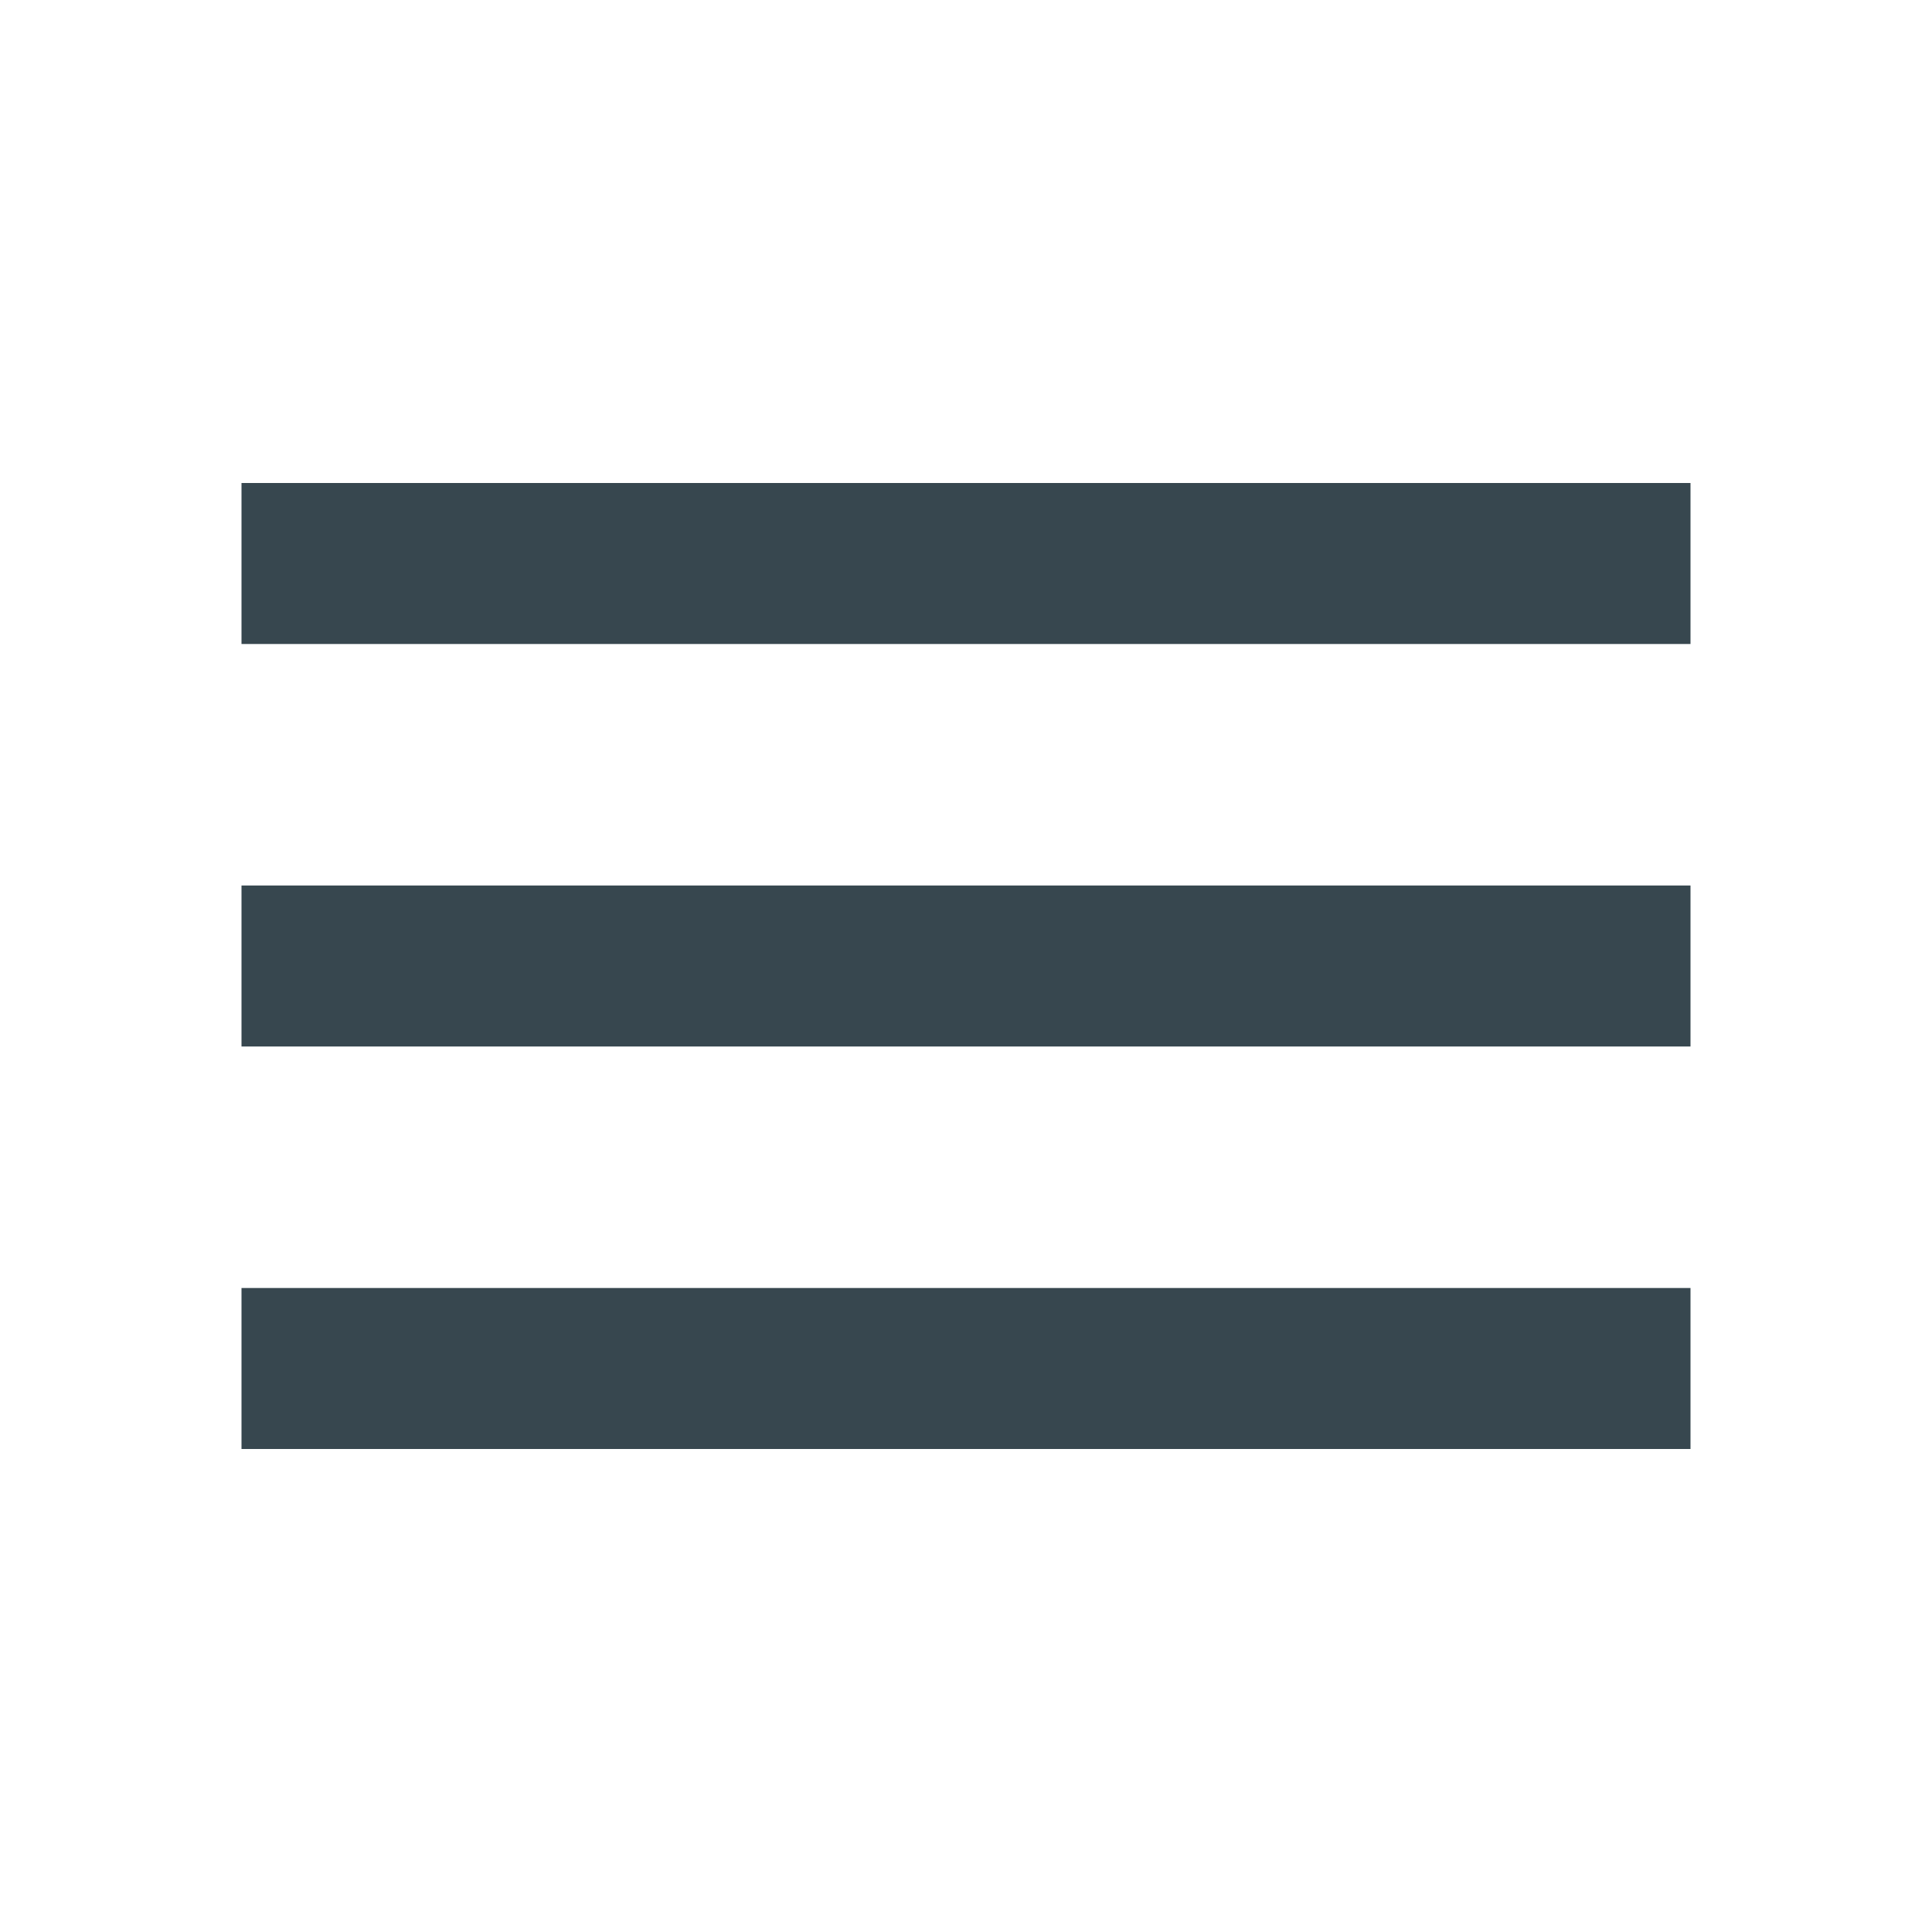
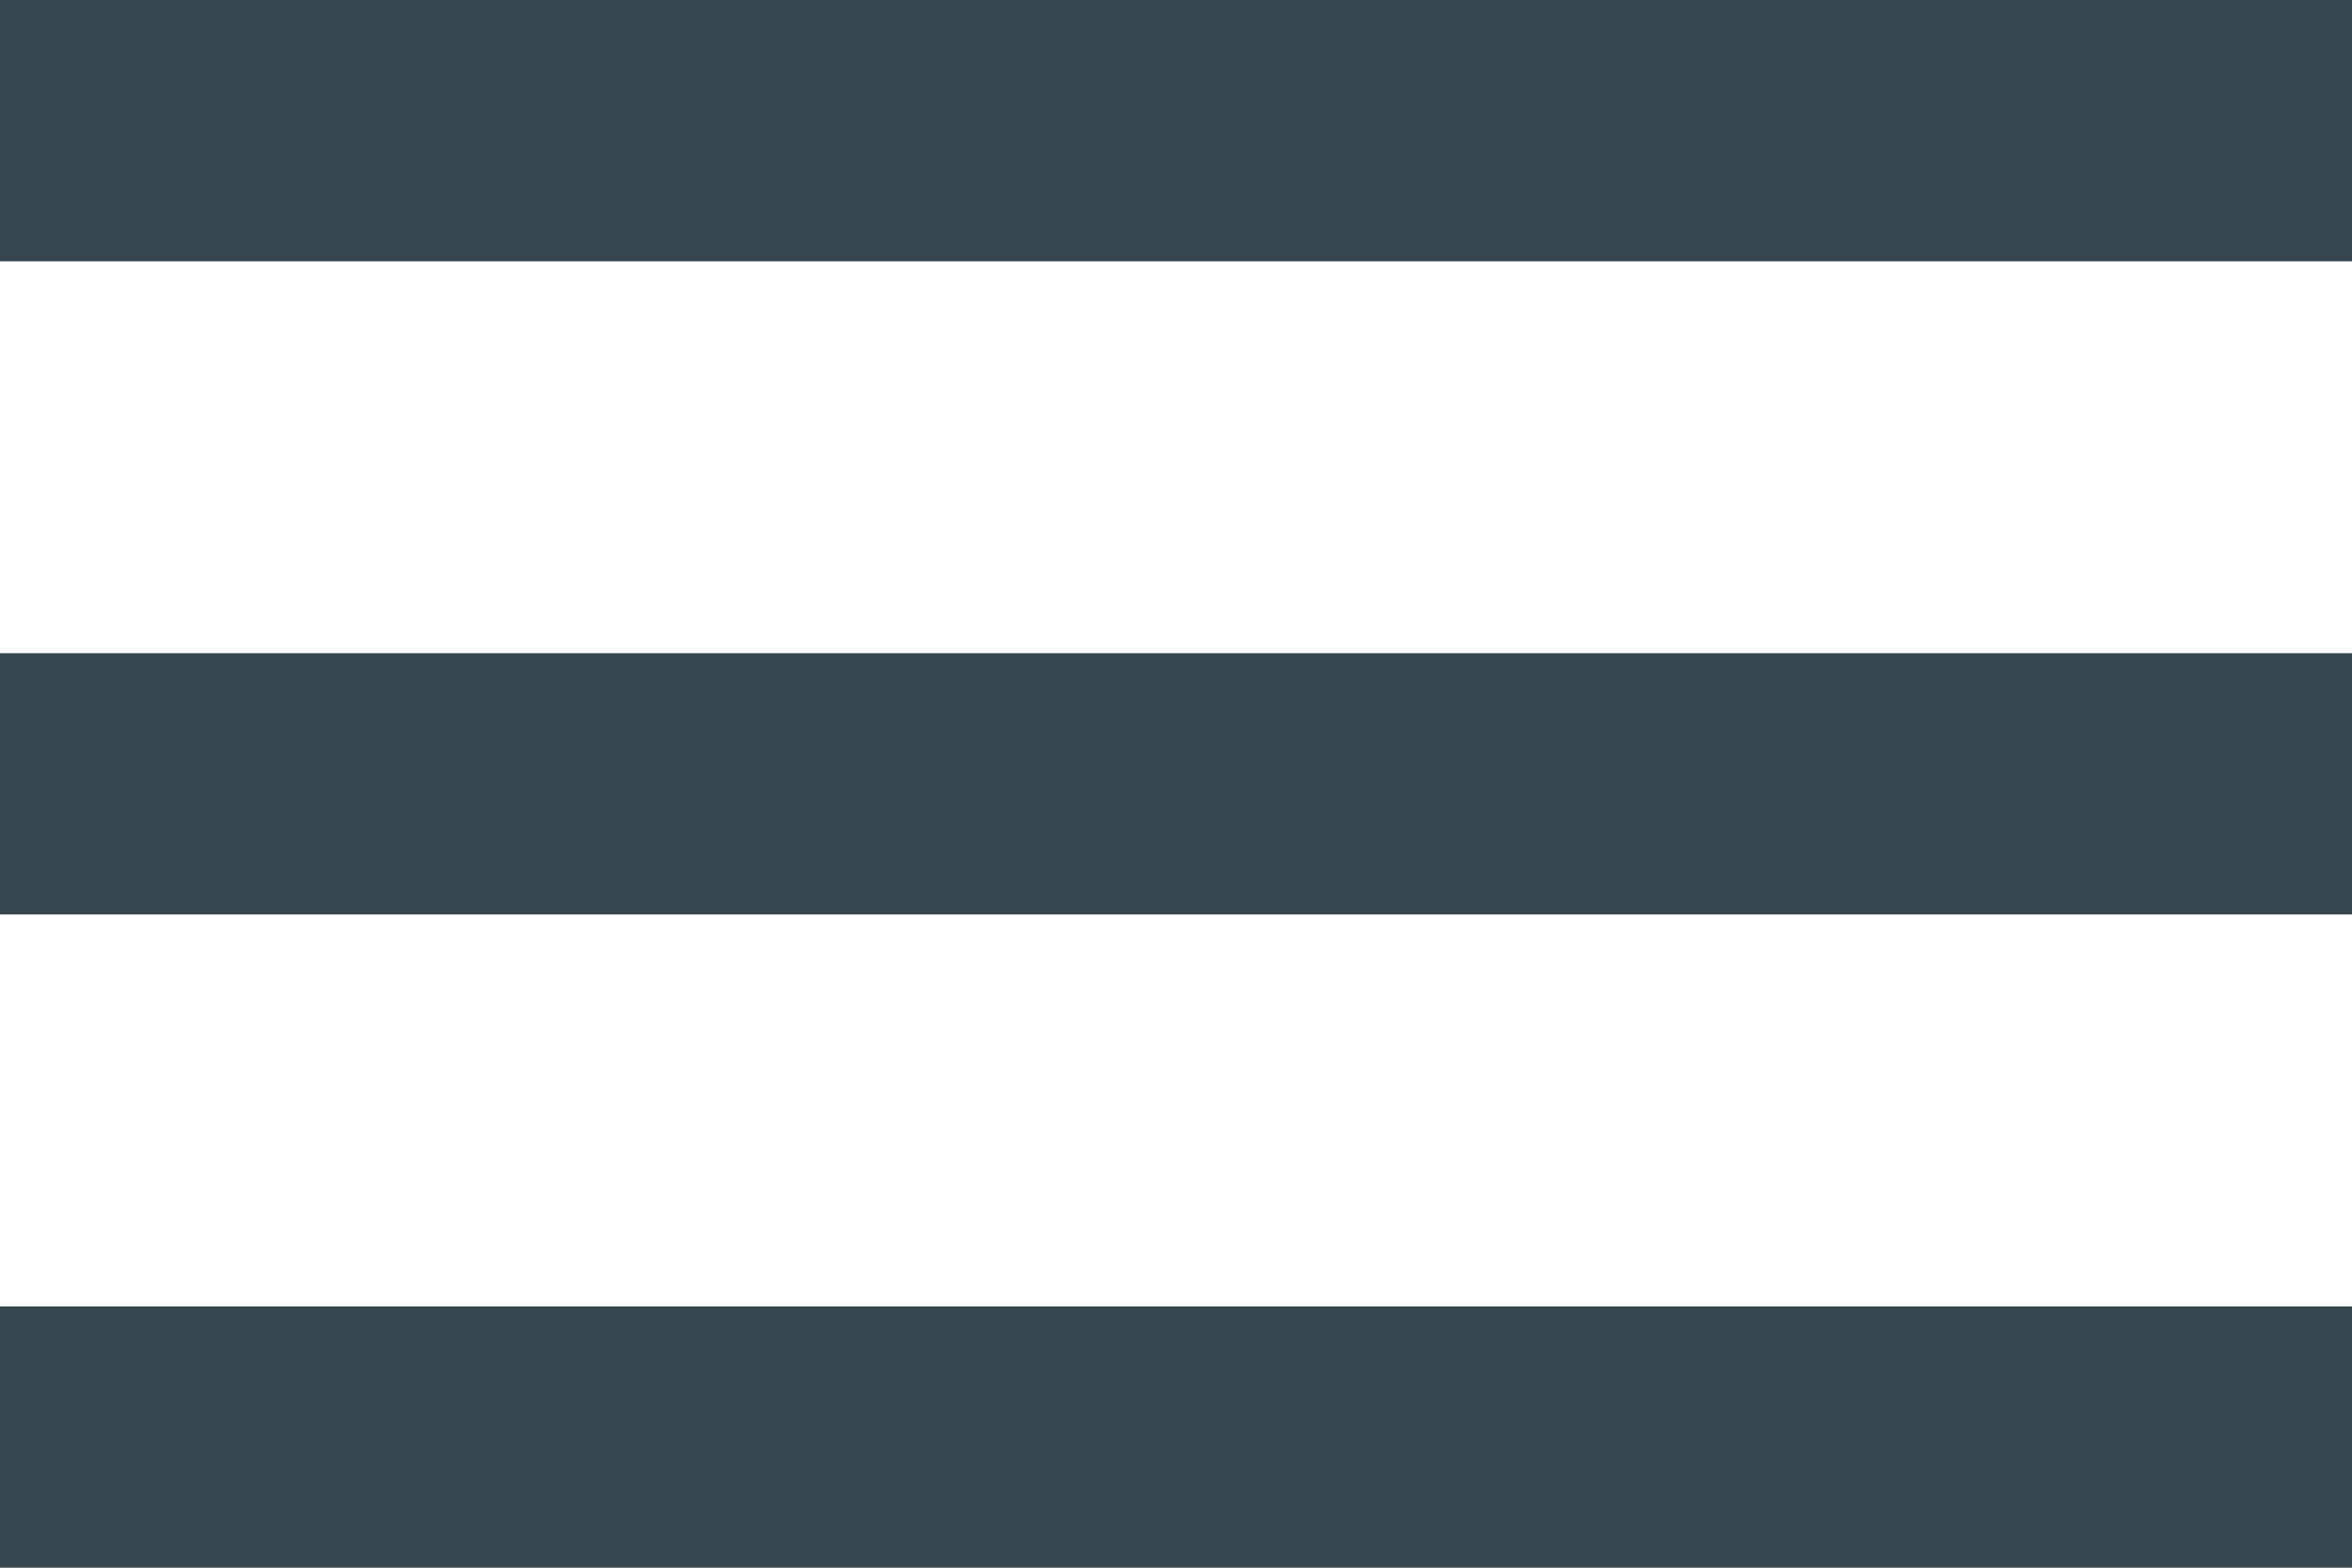
- <svg xmlns="http://www.w3.org/2000/svg" id="menu-24px" width="24" height="24" viewBox="0 0 24 24">
-   <path id="Path_29" data-name="Path 29" d="M0,0H24V24H0Z" fill="none" />
-   <path id="Path_30" data-name="Path 30" d="M3,18H21V16H3Zm0-5H21V11H3ZM3,6V8H21V6Z" fill="#37474f" />
+ <svg xmlns="http://www.w3.org/2000/svg" width="18" height="12" viewBox="0 0 18 12">
+   <path id="Path_30" data-name="Path 30" d="M3,18H21V16H3Zm0-5H21V11H3ZM3,6V8H21V6Z" transform="translate(-3 -6)" fill="#37474f" />
</svg>
